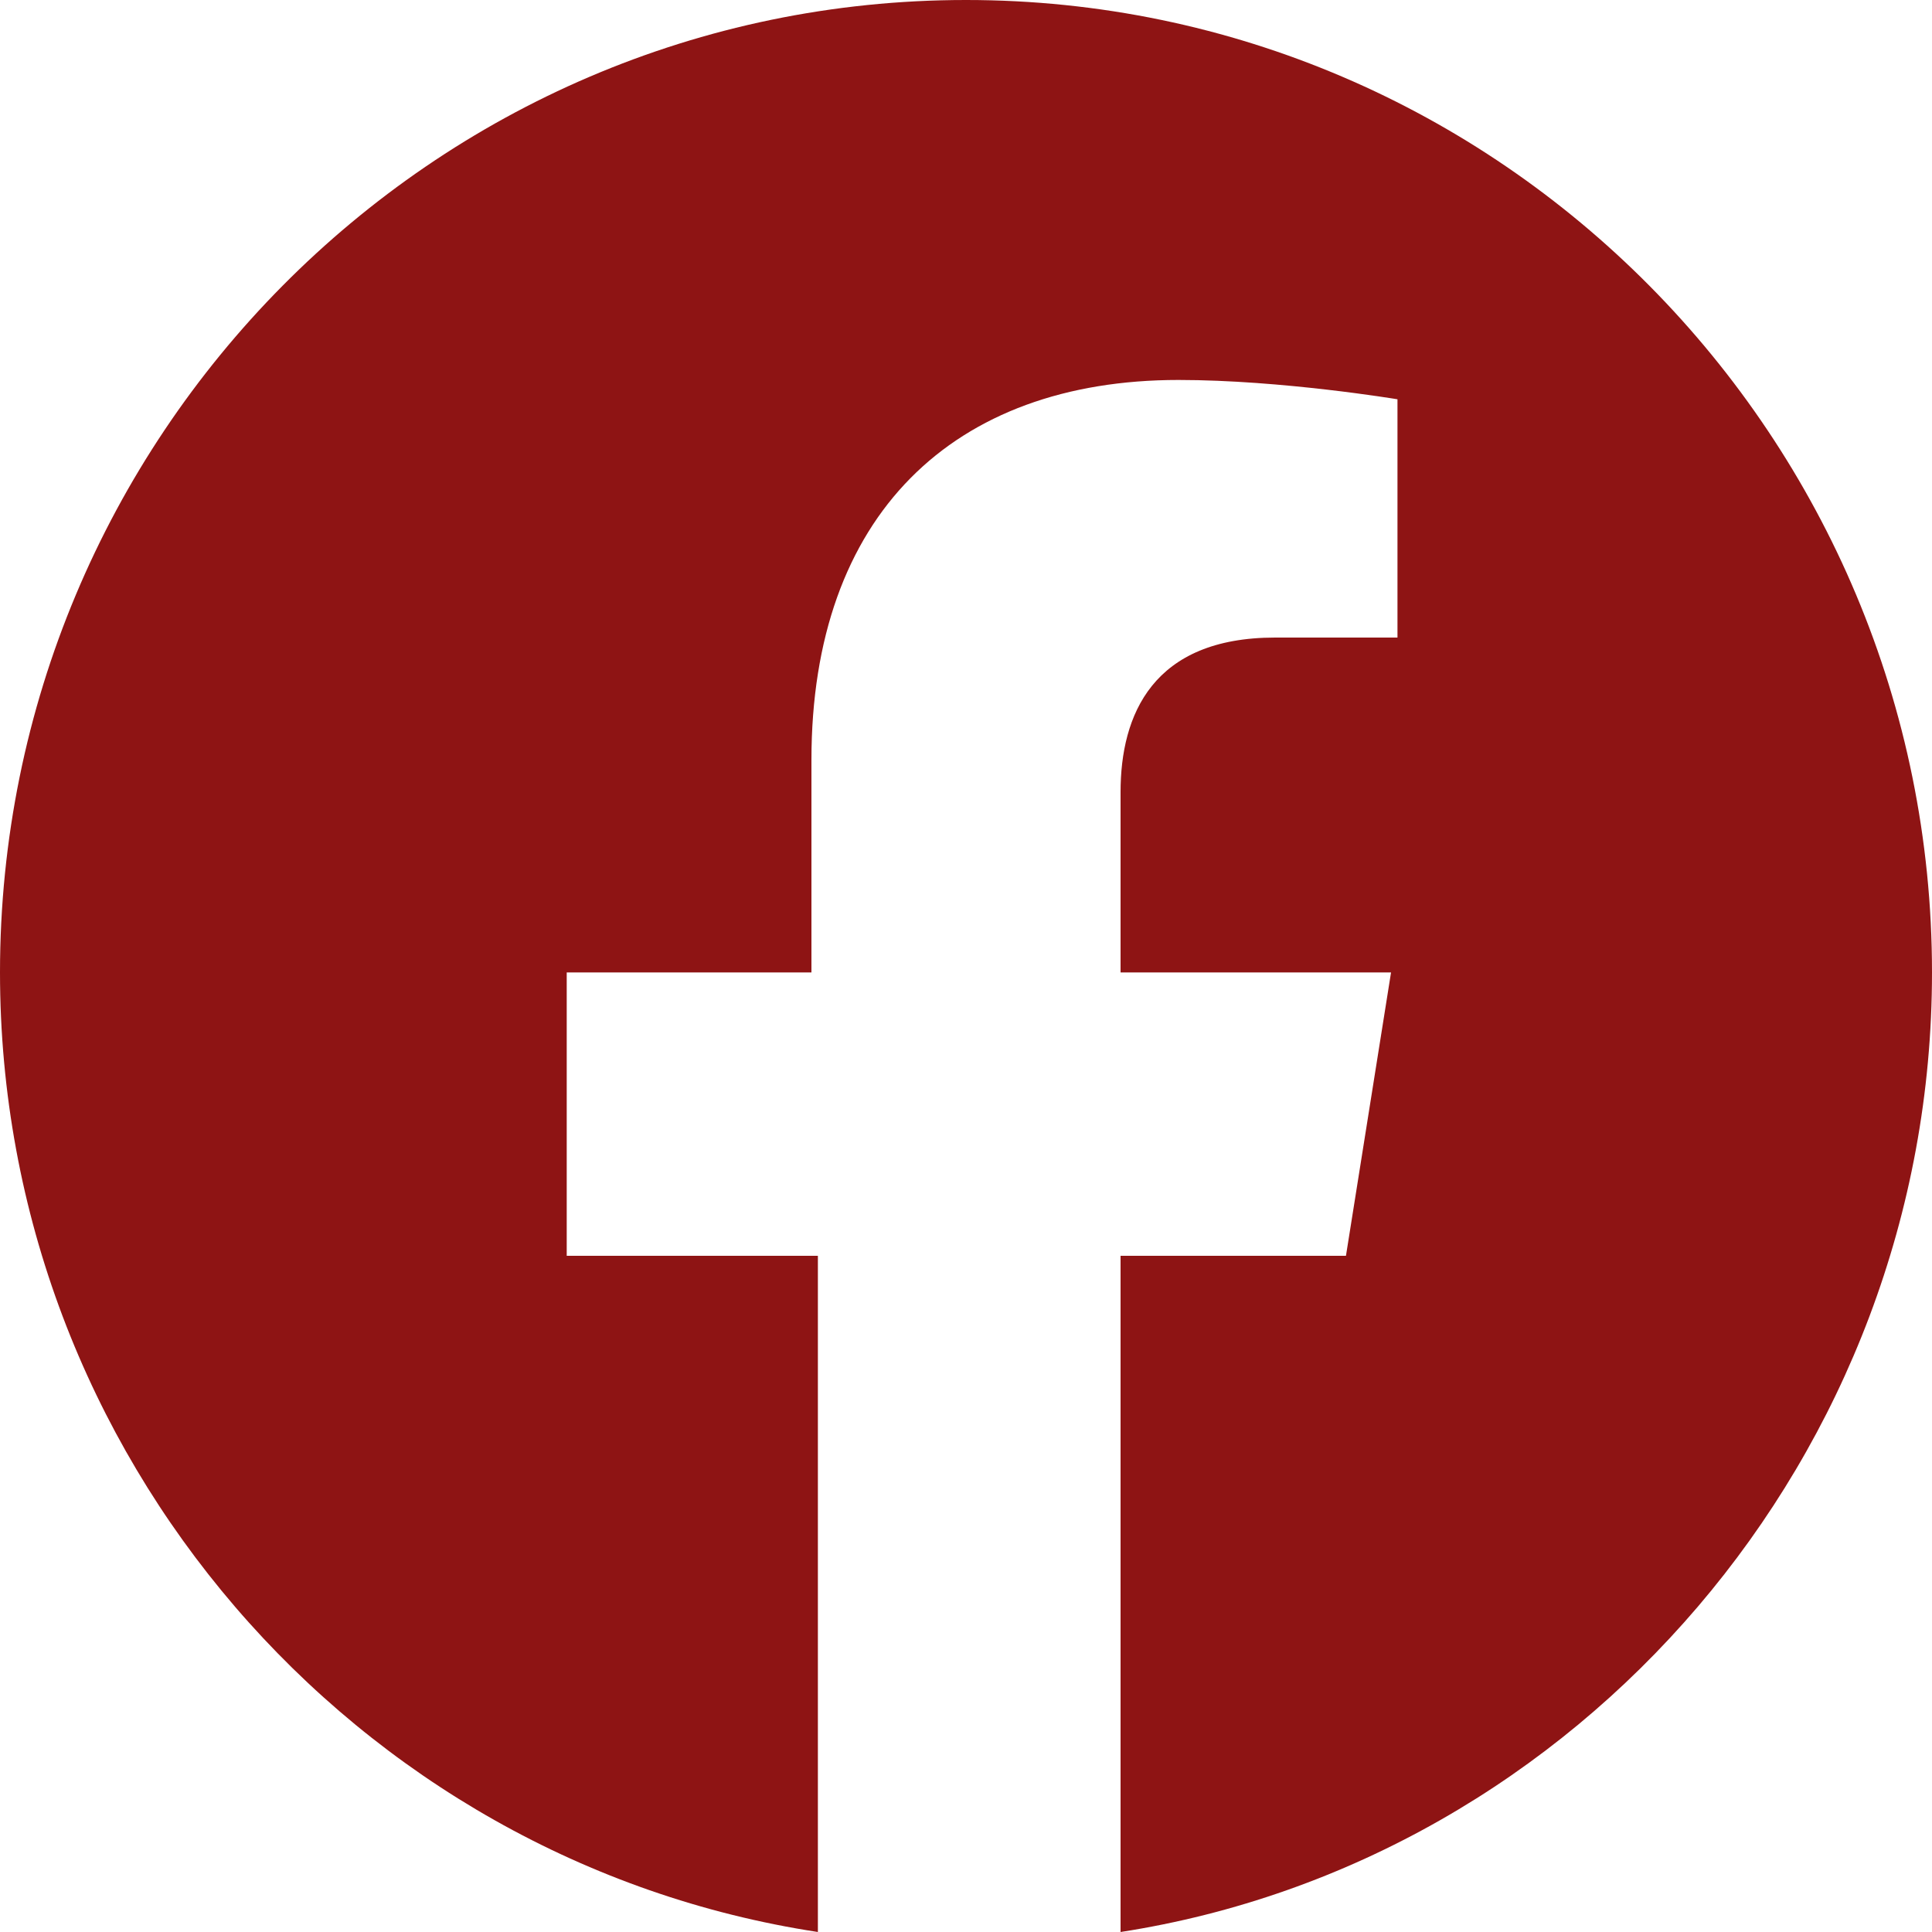
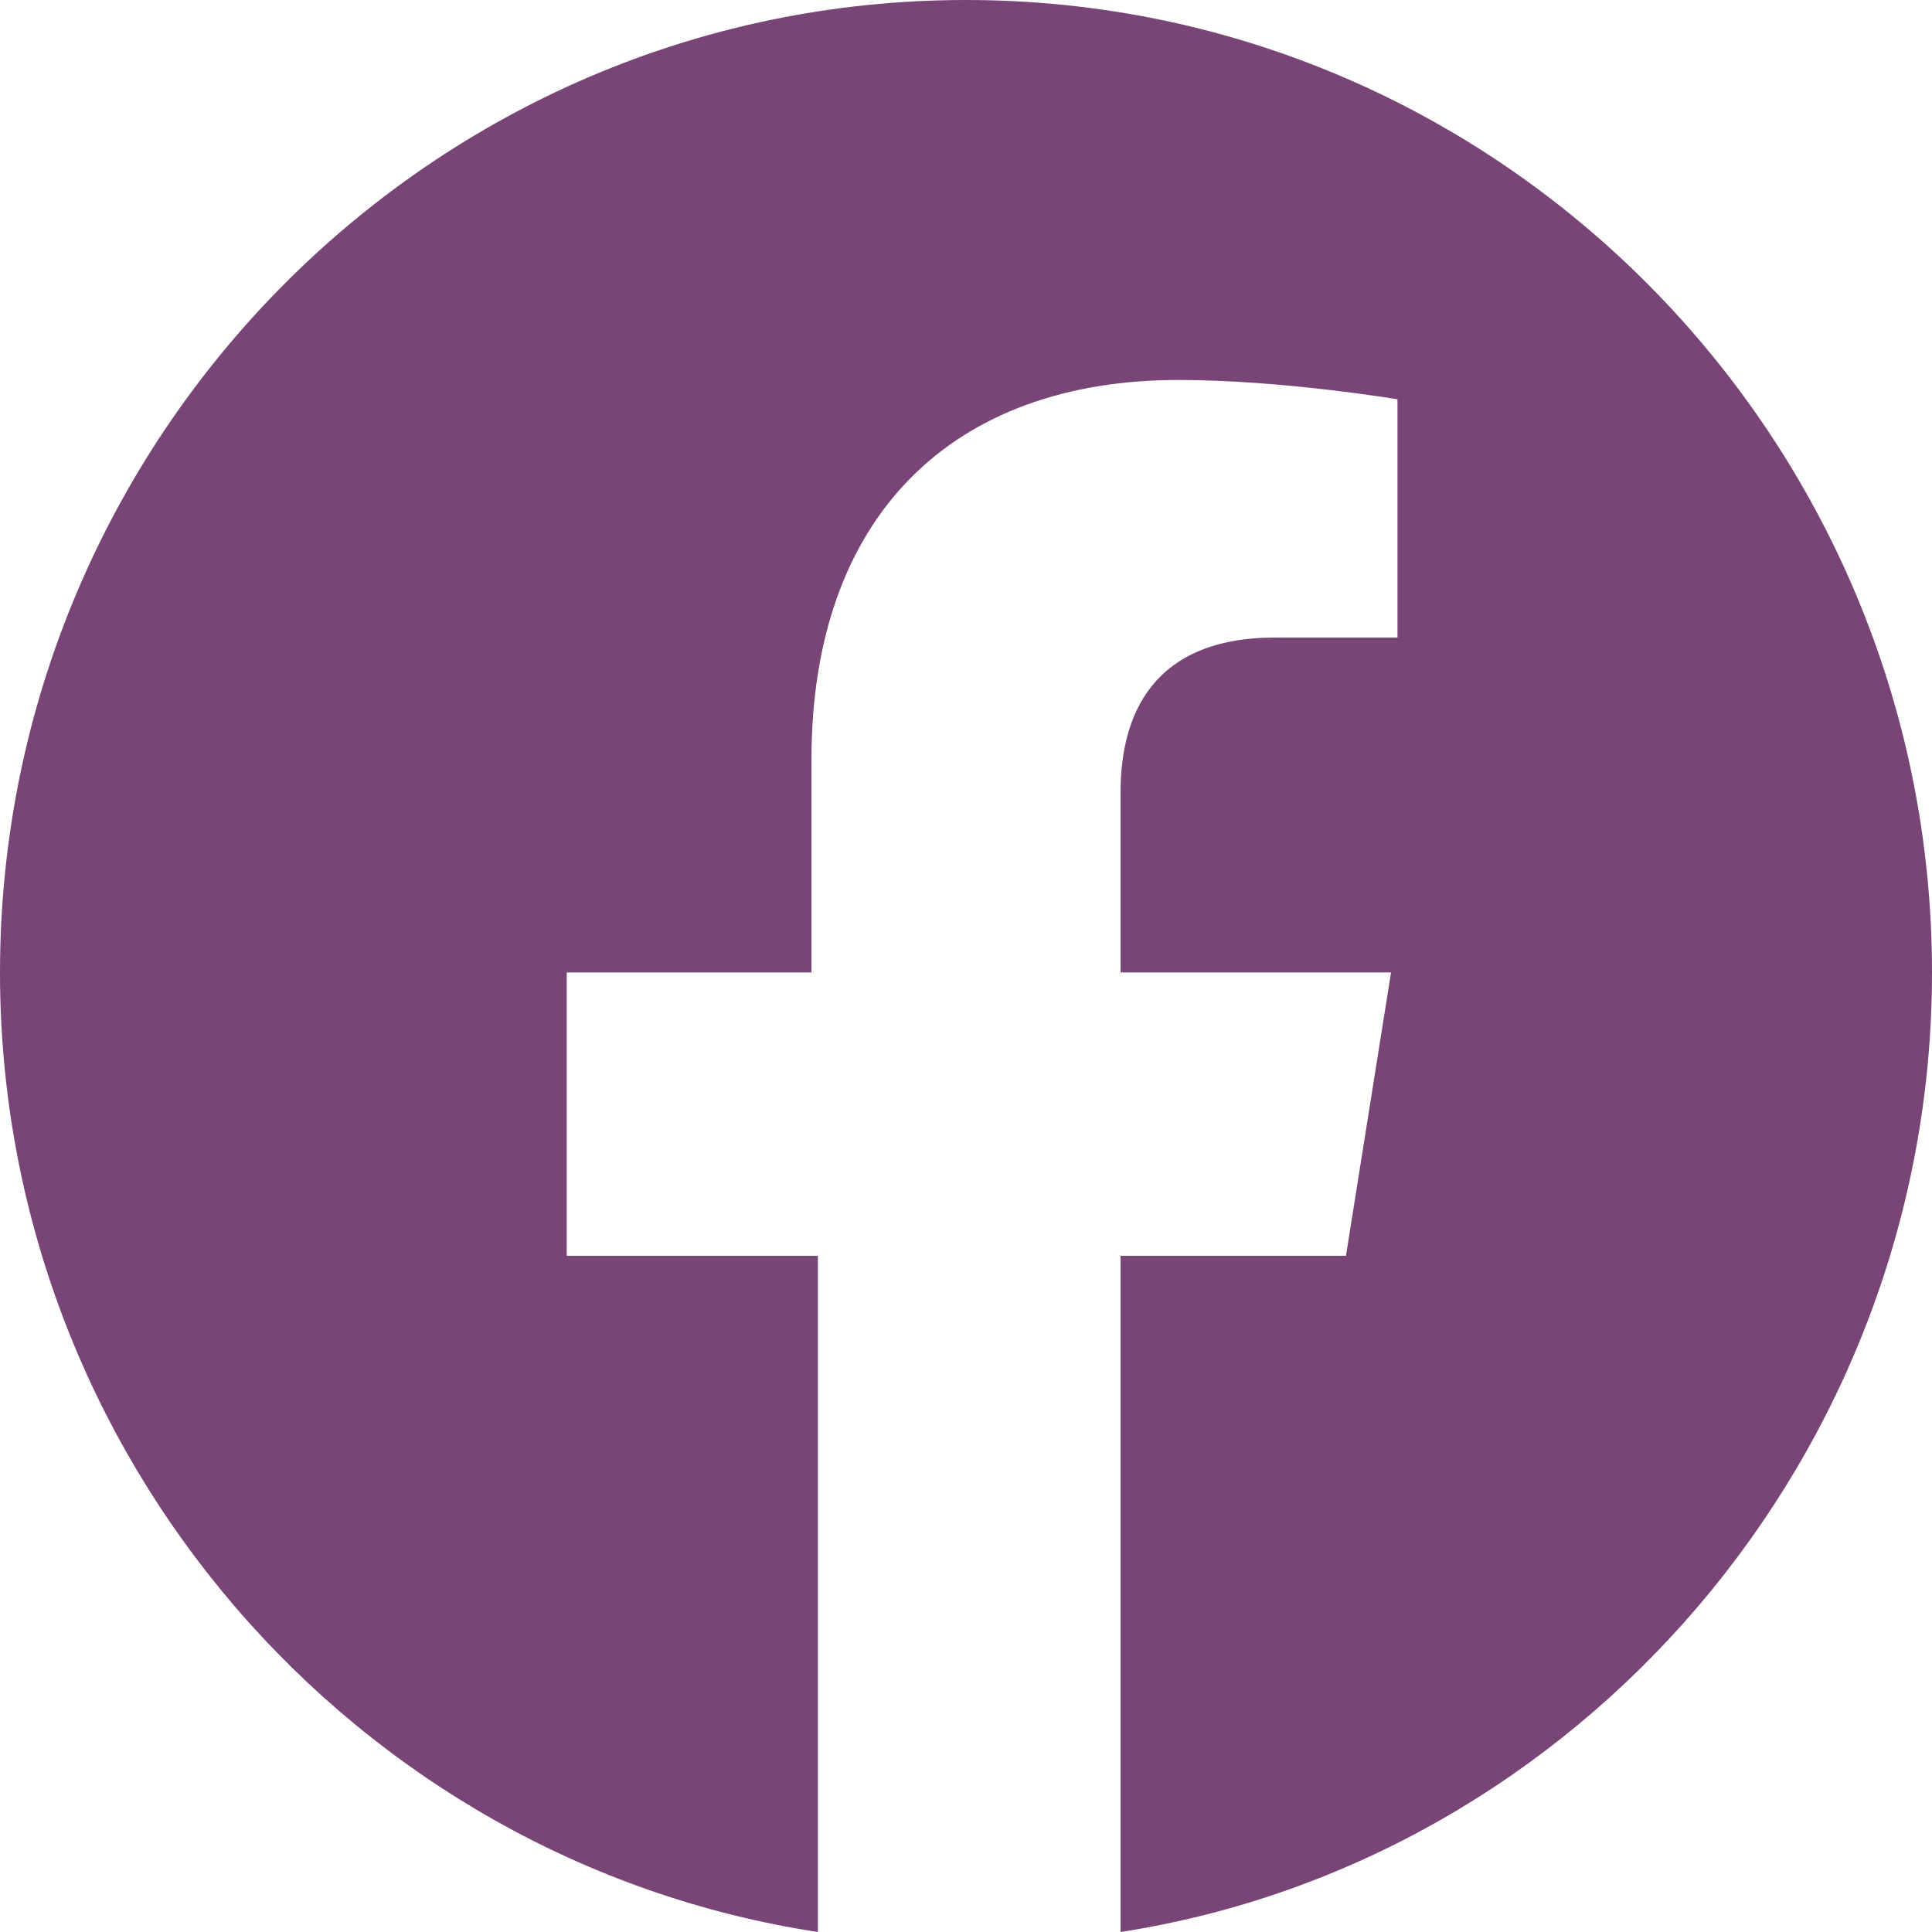
<svg xmlns="http://www.w3.org/2000/svg" version="1.1" id="Layer_1" x="0px" y="0px" viewBox="0 0 30 30" style="enable-background:new 0 0 30 30;" xml:space="preserve">
  <style type="text/css">
- 	.st0{fill:#8E1414;}
+ 	.st0{fill:#794577;}
</style>
  <path class="st0" d="M15,0C6.7,0,0,6.8,0,15.1C0,22.6,5.5,28.9,12.7,30V19.5H8.8v-4.4h3.8v-3.3c0-3.8,2.2-5.9,5.7-5.9  c1.6,0,3.4,0.3,3.4,0.3v3.7h-1.9c-1.9,0-2.4,1.2-2.4,2.4v2.8h4.2l-0.7,4.4h-3.5V30C24.5,28.9,30,22.6,30,15.1C30,6.8,23.3,0,15,0z" />
</svg>
